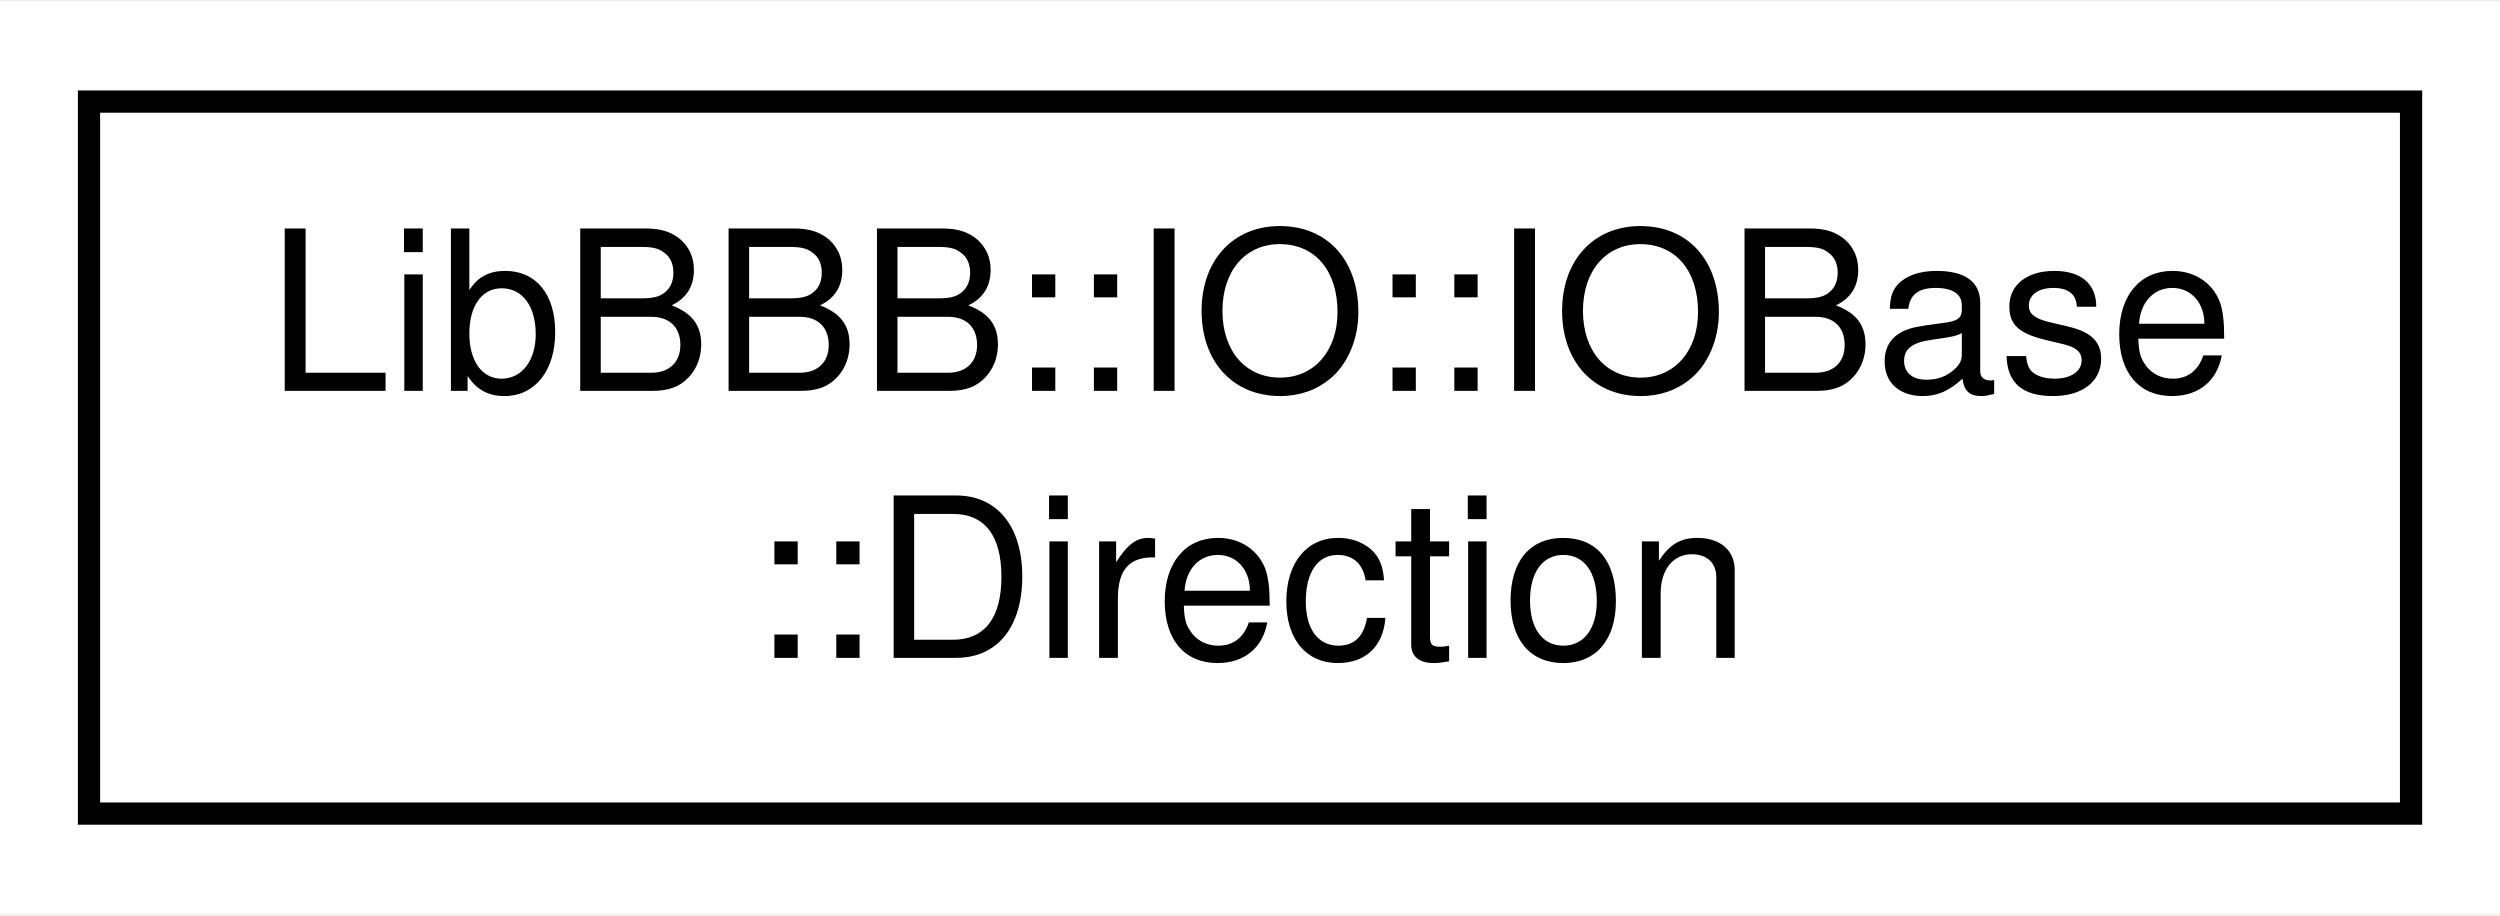
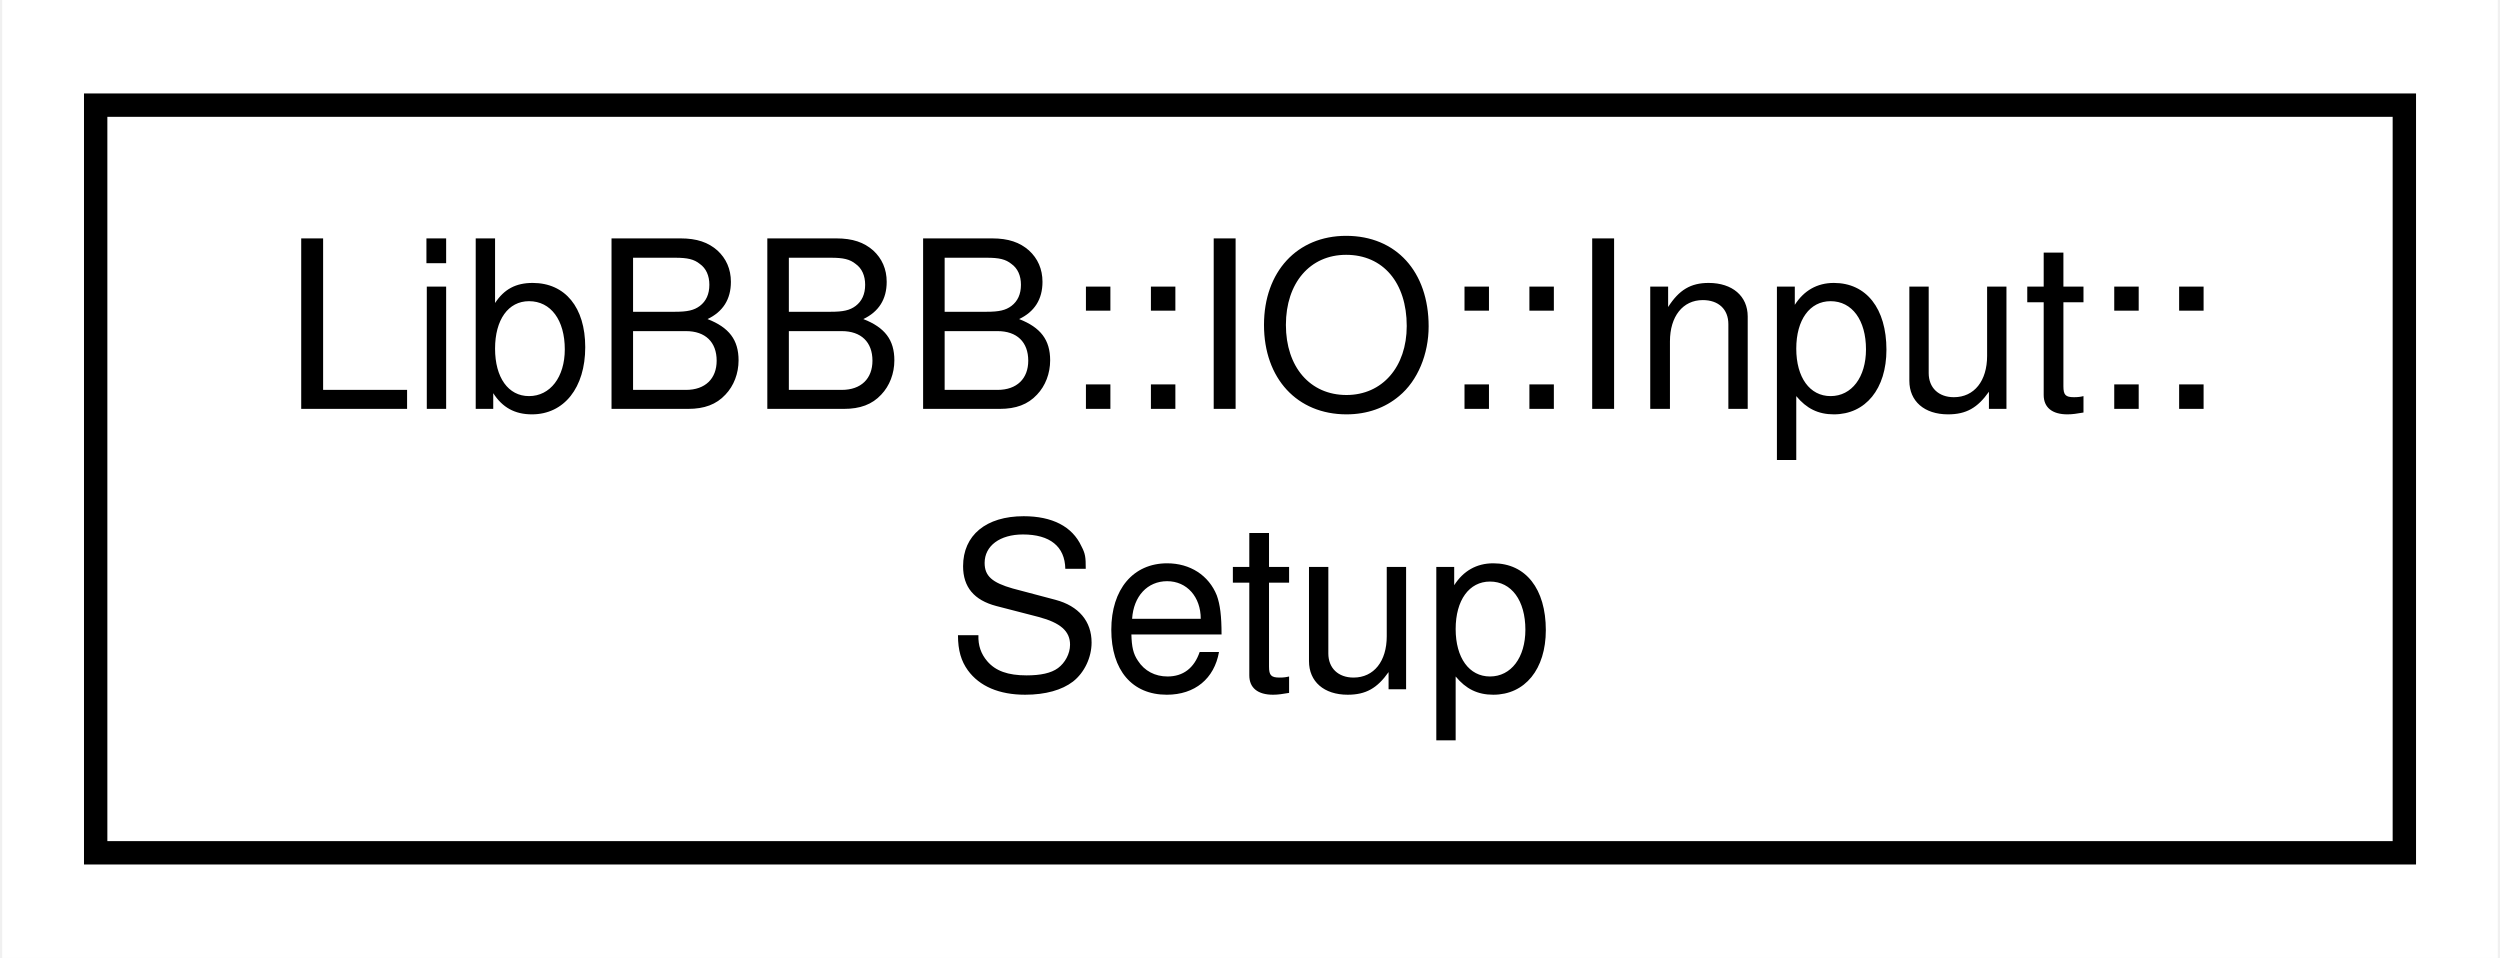
- <svg xmlns="http://www.w3.org/2000/svg" xmlns:xlink="http://www.w3.org/1999/xlink" width="112pt" height="41pt" viewBox="0.00 0.00 112.36 41.00">
+ <svg xmlns="http://www.w3.org/2000/svg" xmlns:xlink="http://www.w3.org/1999/xlink" width="107pt" height="41pt" viewBox="0.00 0.00 106.81 41.00">
  <g id="graph0" class="graph" transform="scale(1 1) rotate(0) translate(4 37)">
-     <polygon fill="#ffffff" stroke="transparent" points="-4,4 -4,-37 108.363,-37 108.363,4 -4,4" />
+     <polygon fill="#ffffff" stroke="transparent" points="-4,4 -4,-37 102.811,-37 102.811,4 -4,4" />
    <g id="node1" class="node">
      <g id="a_node1">
-         <a xlink:href="structLibBBB_1_1IO_1_1IOBase_1_1Direction.html" target="_top" xlink:title="The Direction struct holds the enum to represent an Input or Output. ">
-           <polygon fill="#ffffff" stroke="#000000" points="0,-.5 0,-32.5 104.363,-32.5 104.363,-.5 0,-.5" />
-           <text text-anchor="start" x="8" y="-19.5" font-family="Helvetica,sans-Serif" font-size="10.00" fill="#000000">LibBBB::IO::IOBase</text>
-           <text text-anchor="middle" x="52.181" y="-7.5" font-family="Helvetica,sans-Serif" font-size="10.00" fill="#000000">::Direction</text>
+         <a xlink:href="structLibBBB_1_1IO_1_1Input_1_1Setup.html" target="_top" xlink:title="The Setup struct represents the settings that an input can have. This struct makes it easier to creat...">
+           <polygon fill="#ffffff" stroke="#000000" points="0,-.5 0,-32.5 98.811,-32.5 98.811,-.5 0,-.5" />
+           <text text-anchor="start" x="8" y="-19.5" font-family="Helvetica,sans-Serif" font-size="10.00" fill="#000000">LibBBB::IO::Input::</text>
+           <text text-anchor="middle" x="49.406" y="-7.5" font-family="Helvetica,sans-Serif" font-size="10.00" fill="#000000">Setup</text>
        </a>
      </g>
    </g>
  </g>
</svg>
